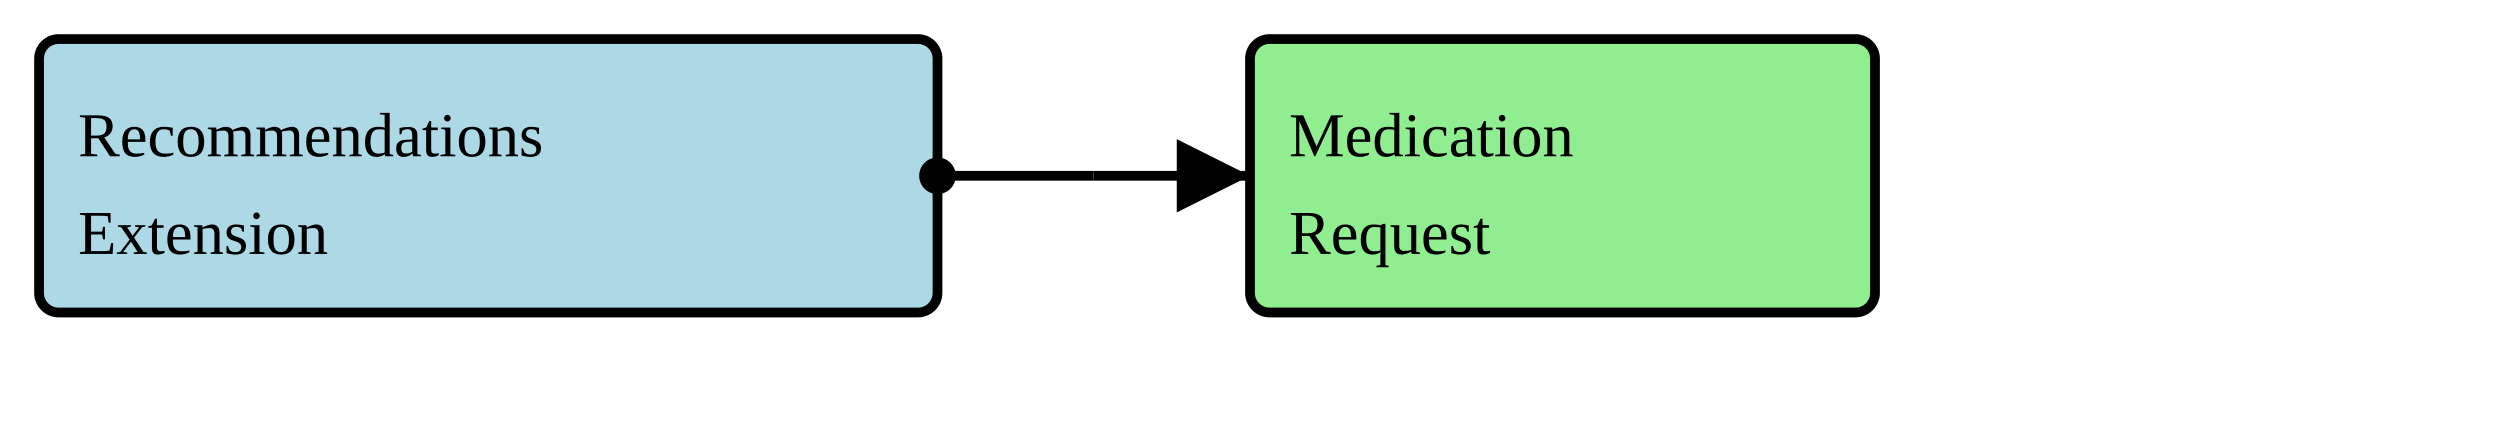
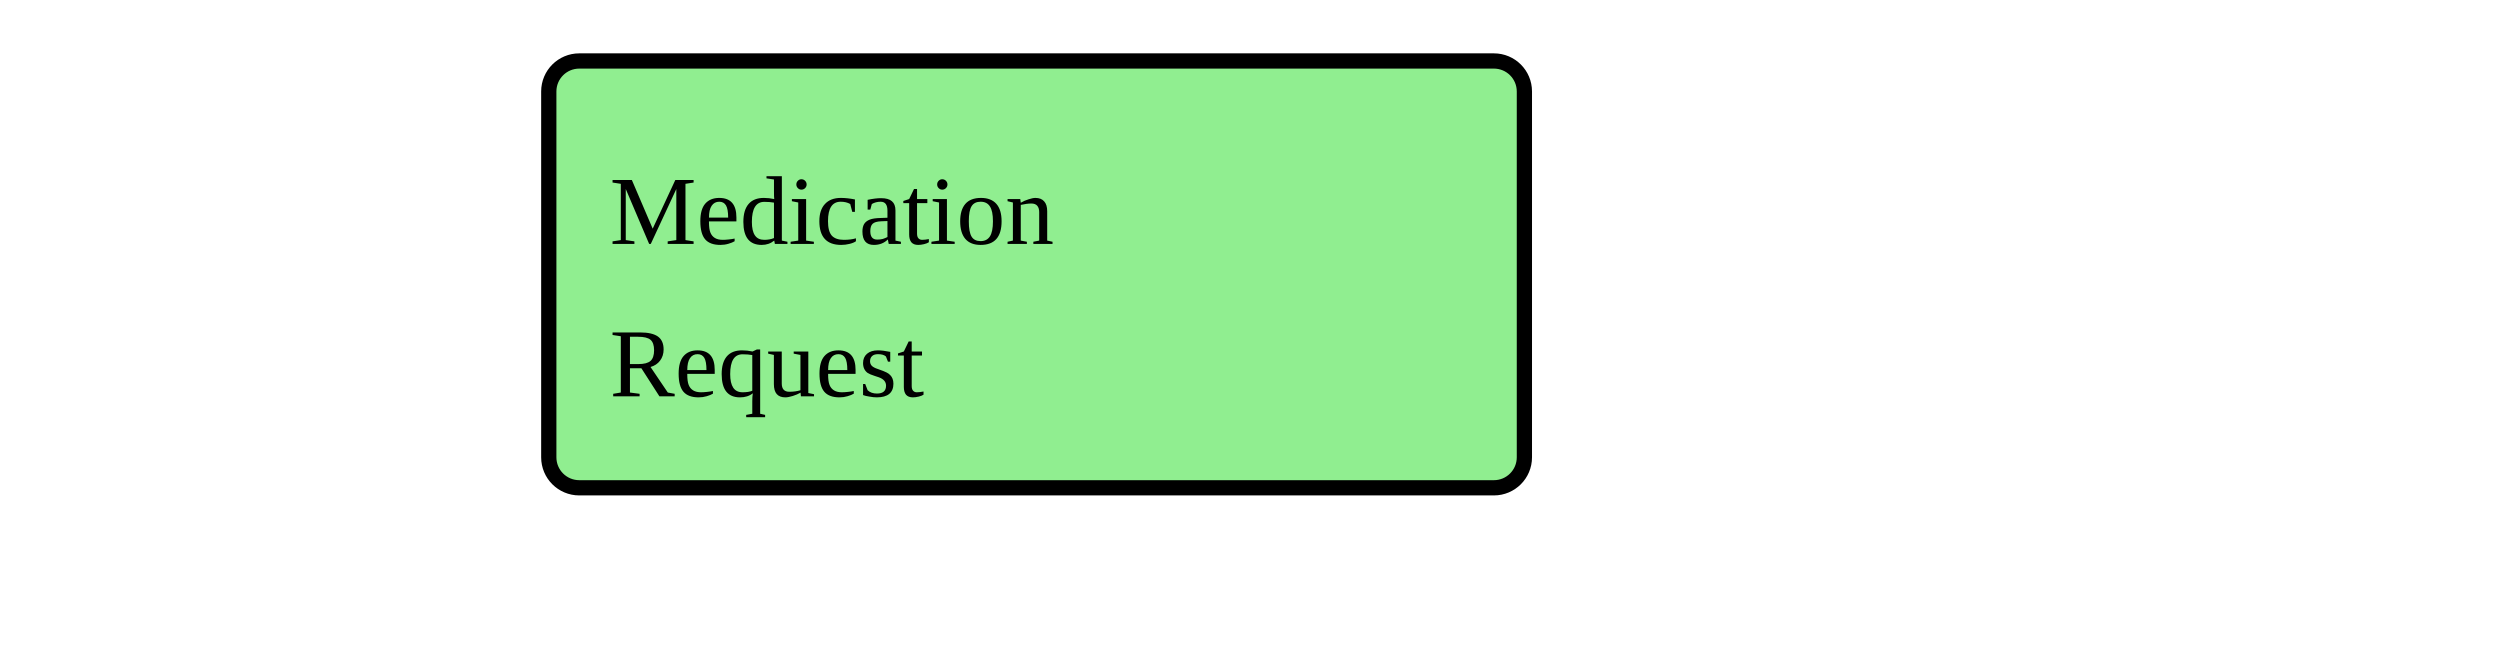
- <svg xmlns="http://www.w3.org/2000/svg" version="1.1" width="480" height="82.5">
+ <svg xmlns="http://www.w3.org/2000/svg" version="1.1" width="307.5" height="82.5">
  <defs>
    <marker id="arrowStart" markerWidth="3.75" markerHeight="3.75" markerUnits="px" refX="1.875" refY="1.875">
      <circle fill="Black" stroke-width="0" cx="1.875" cy="1.875" r="1.875" />
    </marker>
    <marker id="arrowEnd" markerWidth="7.5" markerHeight="7.5" markerUnits="px" refX="7.5" refY="3.75">
      <polygon fill="Black" stroke-width="0" points="0 0 7.5 3.75 0 7.5" />
    </marker>
  </defs>
+   <g />
  <g>
    <g>
-       <rect fill="LightBlue" stroke="Black" stroke-width="1.875" x="7.5" y="7.5" width="172.5" height="52.5" rx="3.75" ry="3.75" />
-       <a href="./StructureDefinition-BreastRadRecommendationsExtension.html" target="_blank">
-         <text x="15" y="30">Recommendations</text>
-       </a>
-       <a href="./StructureDefinition-BreastRadRecommendationsExtension.html" target="_blank">
-         <text x="15" y="48.75">Extension</text>
-       </a>
-     </g>
-     <line stroke="Black" stroke-width="1.875" marker-end="url(#arrowEnd)" x1="210" y1="33.75" x2="240" y2="33.75" />
-     <line stroke="Black" stroke-width="1.875" marker-start="url(#arrowStart)" x1="180" y1="33.75" x2="210" y2="33.75" />
-     <line stroke="Black" stroke-width="1.875" x1="210" y1="33.75" x2="210" y2="33.75" />
-   </g>
-   <g>
-     <g>
-       <rect fill="LightGreen" stroke="Black" stroke-width="1.875" x="240" y="7.5" width="120" height="52.5" rx="3.75" ry="3.75" />
-       <text x="247.5" y="30">Medication</text>
-       <text x="247.5" y="48.75">Request</text>
+       <rect fill="LightGreen" stroke="Black" stroke-width="1.875" x="67.5" y="7.5" width="120" height="52.5" rx="3.75" ry="3.75" />
+       <text x="75" y="30">Medication</text>
+       <text x="75" y="48.75">Request</text>
    </g>
  </g>
  <g />
</svg>
